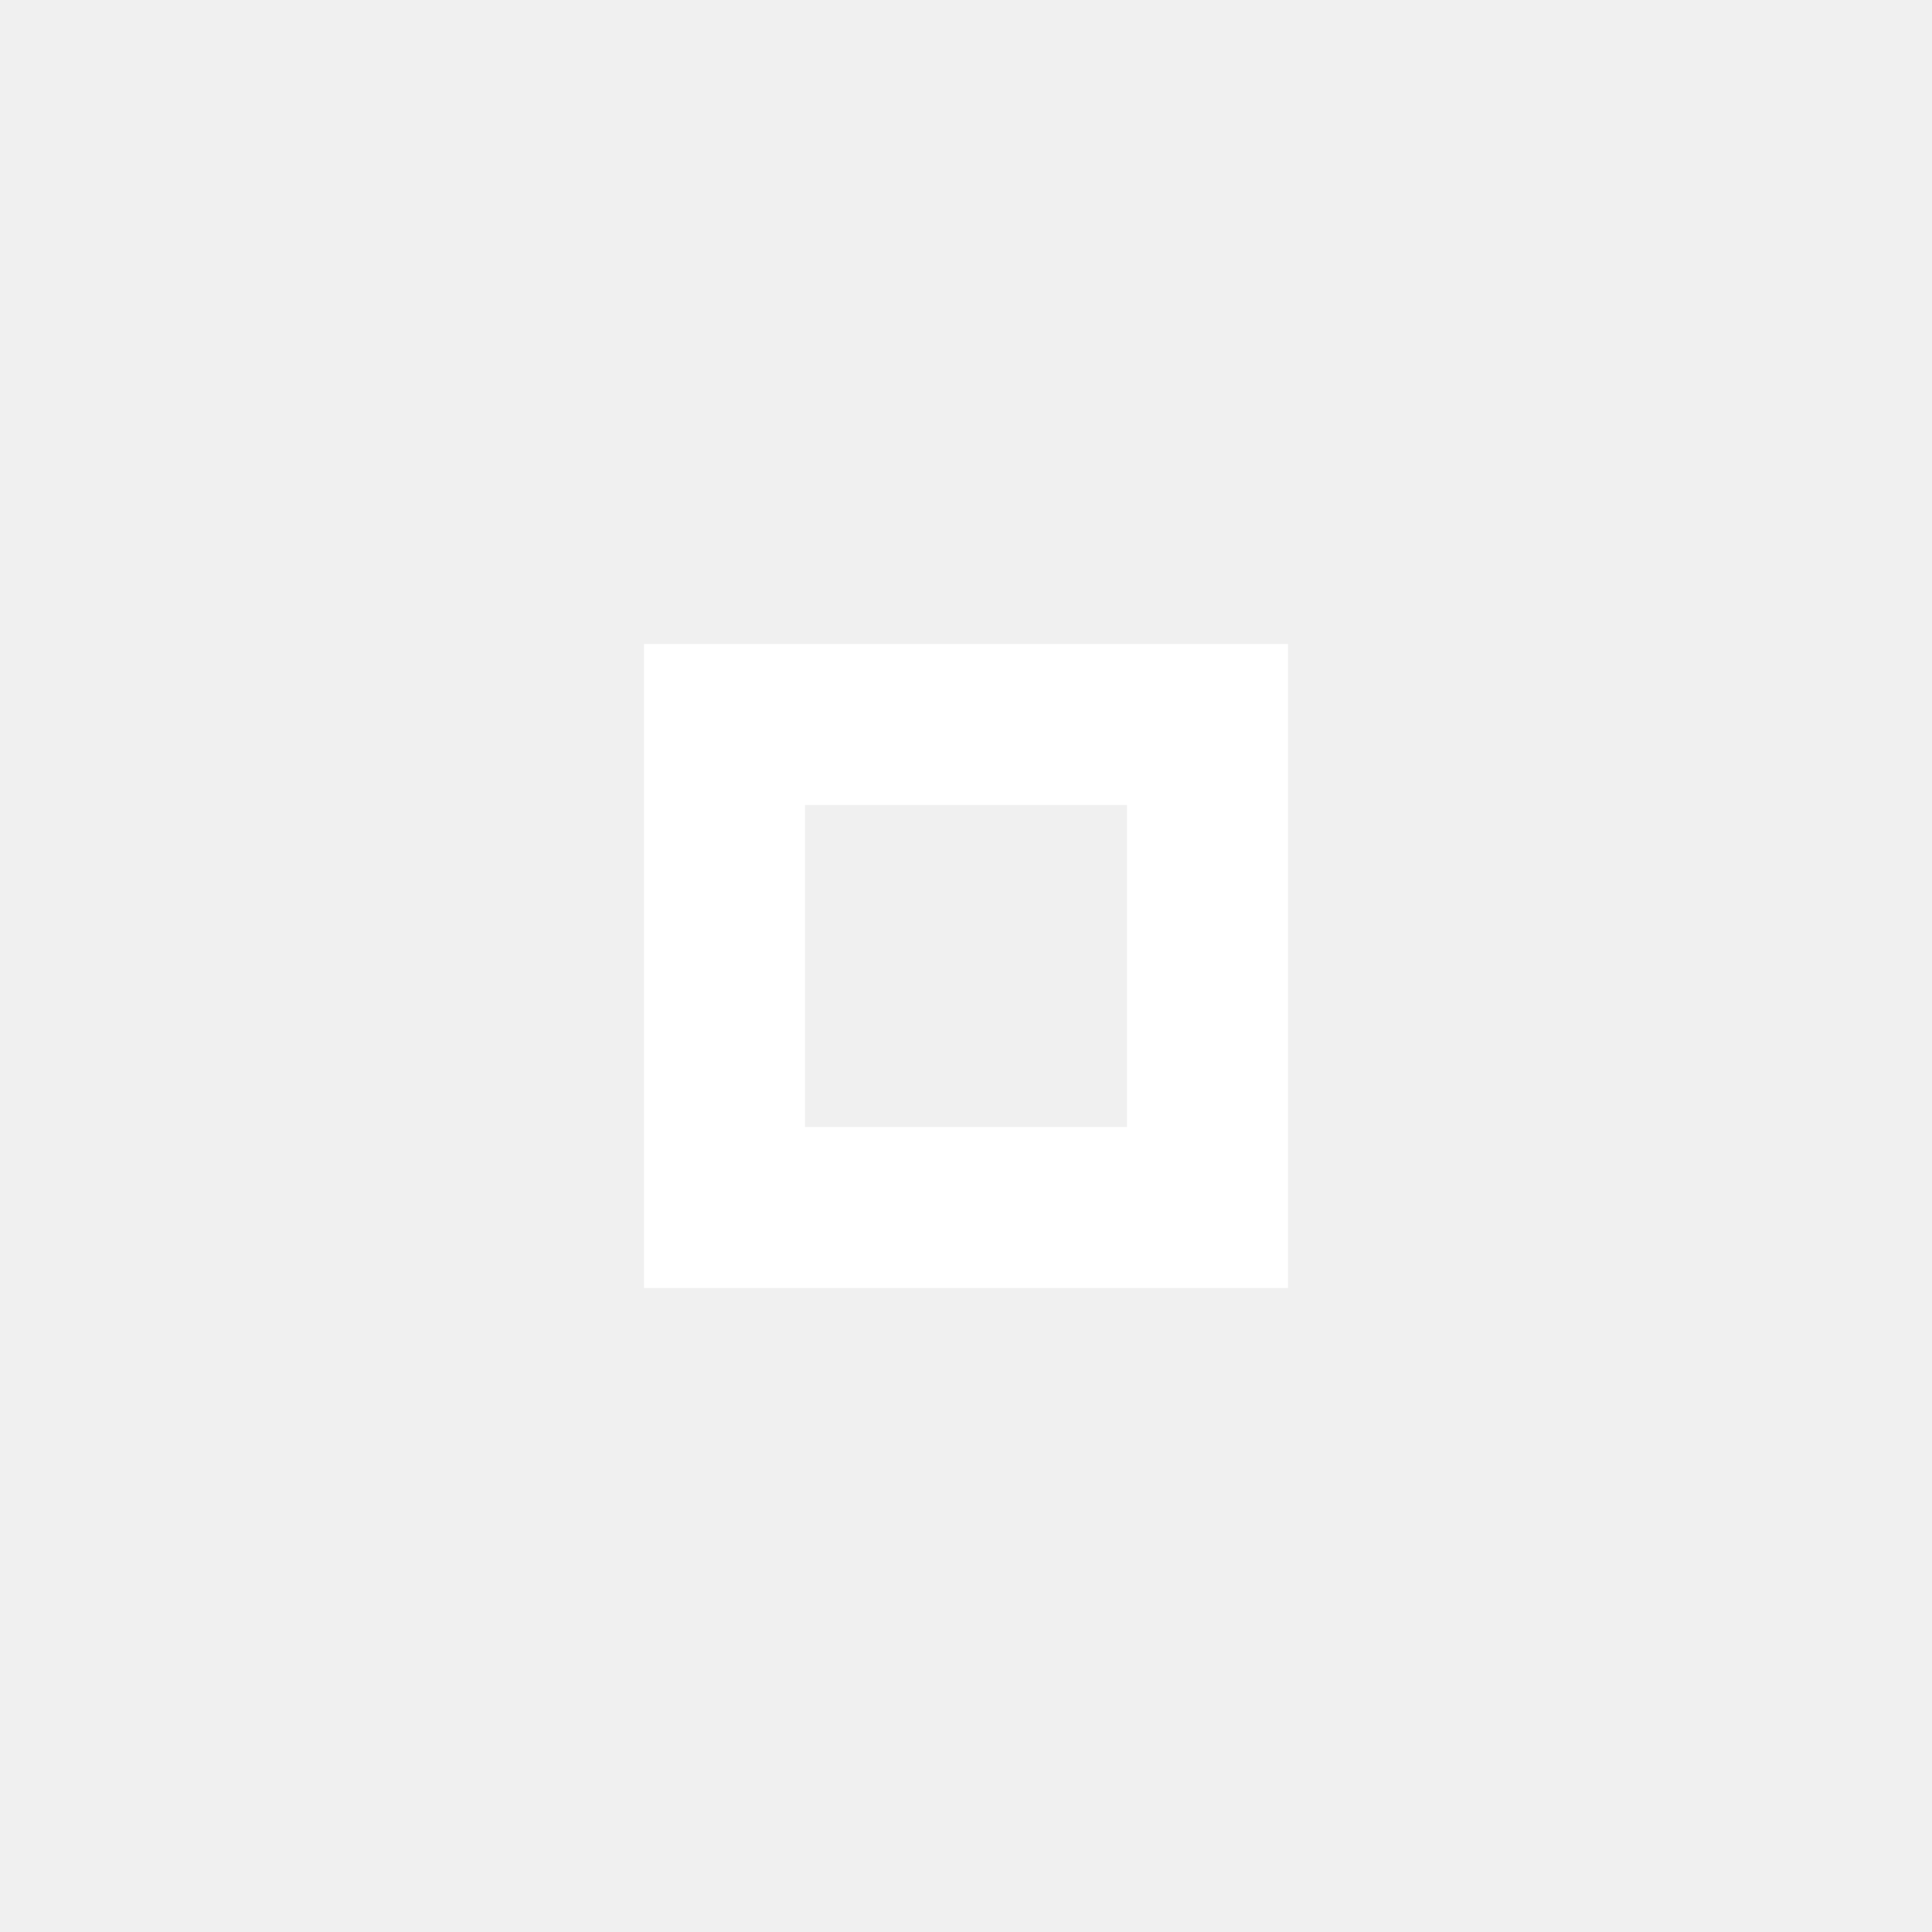
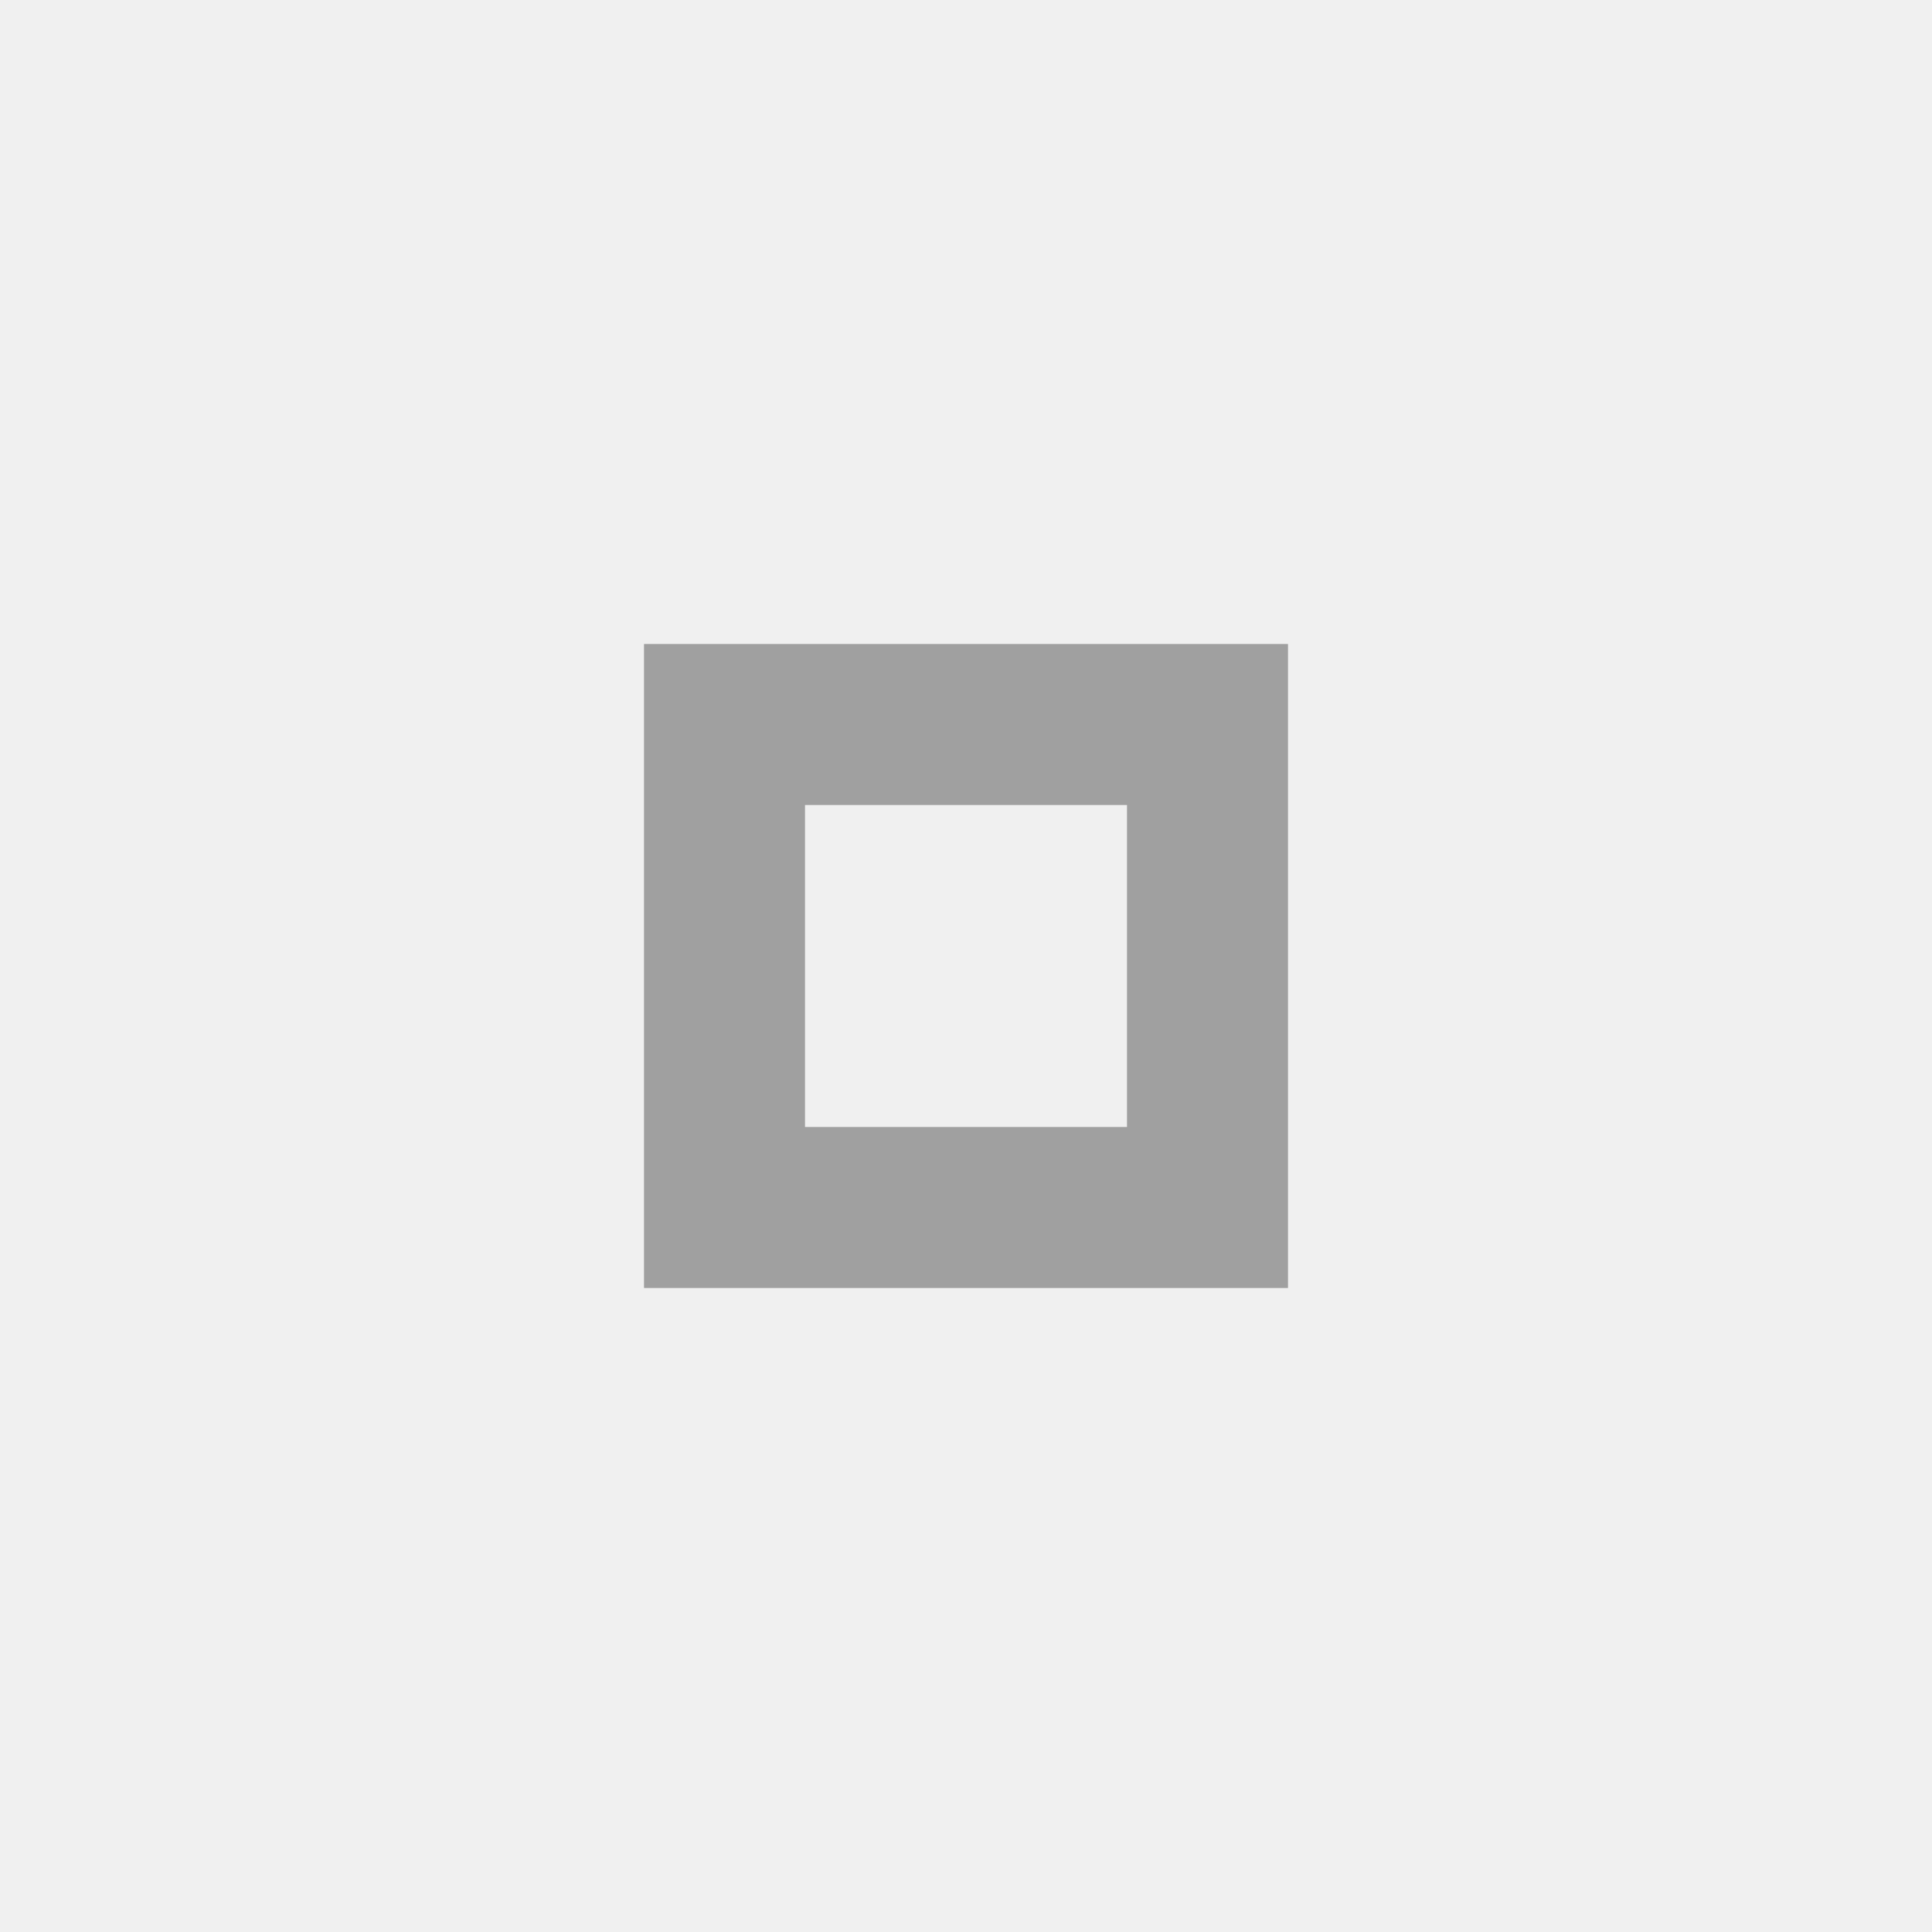
- <svg xmlns="http://www.w3.org/2000/svg" version="1.1" x="0px" y="0px" width="24px" height="24px" viewBox="0 0 24 24" xml:space="preserve">
-   <path fill="#ffffff" d="M14,14h-4v-4h4V14z M16,8H8v8h8V8z" />
+ <svg xmlns="http://www.w3.org/2000/svg" version="1.1" x="0px" y="0px" width="24px" height="24px" viewBox="0 0 24 24" xml:space="preserve" id="svg2">
+   <defs id="defs8" />
+   <path fill="#ffffff" d="M14,14h-4v-4h4V14z M16,8H8v8h8V8z" id="path4" style="fill:#a0a0a0;fill-opacity:1" />
</svg>
